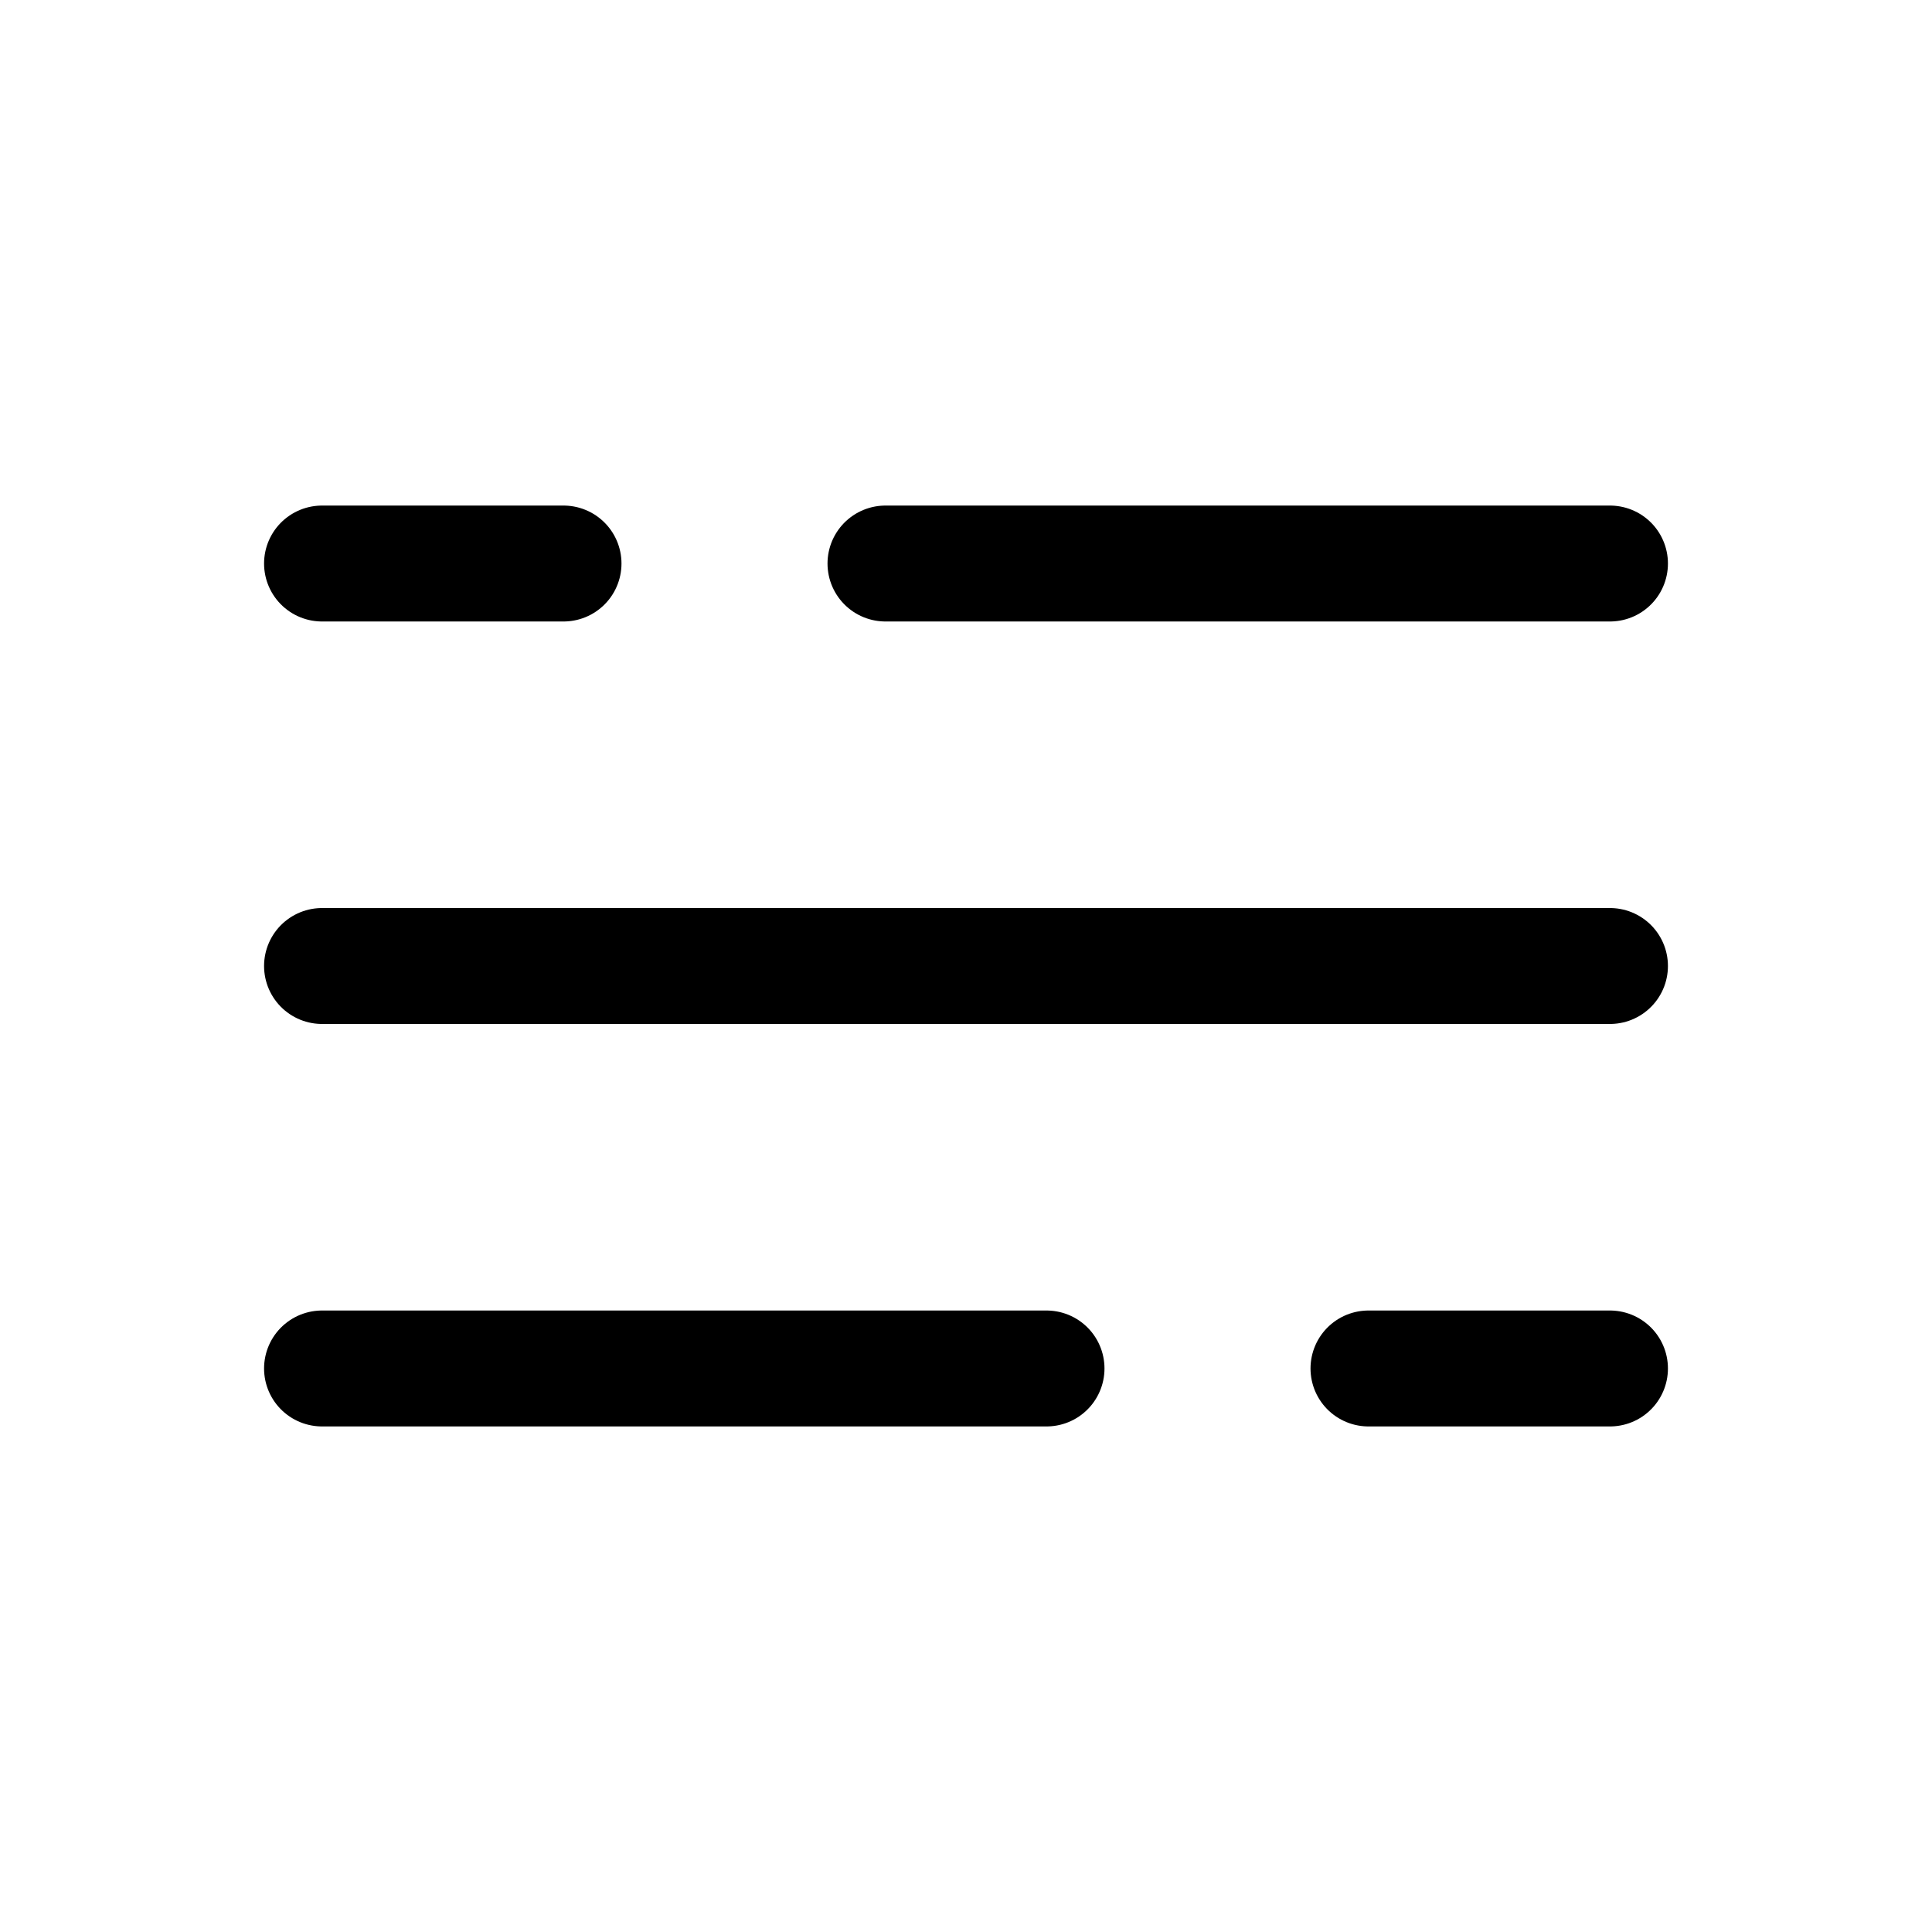
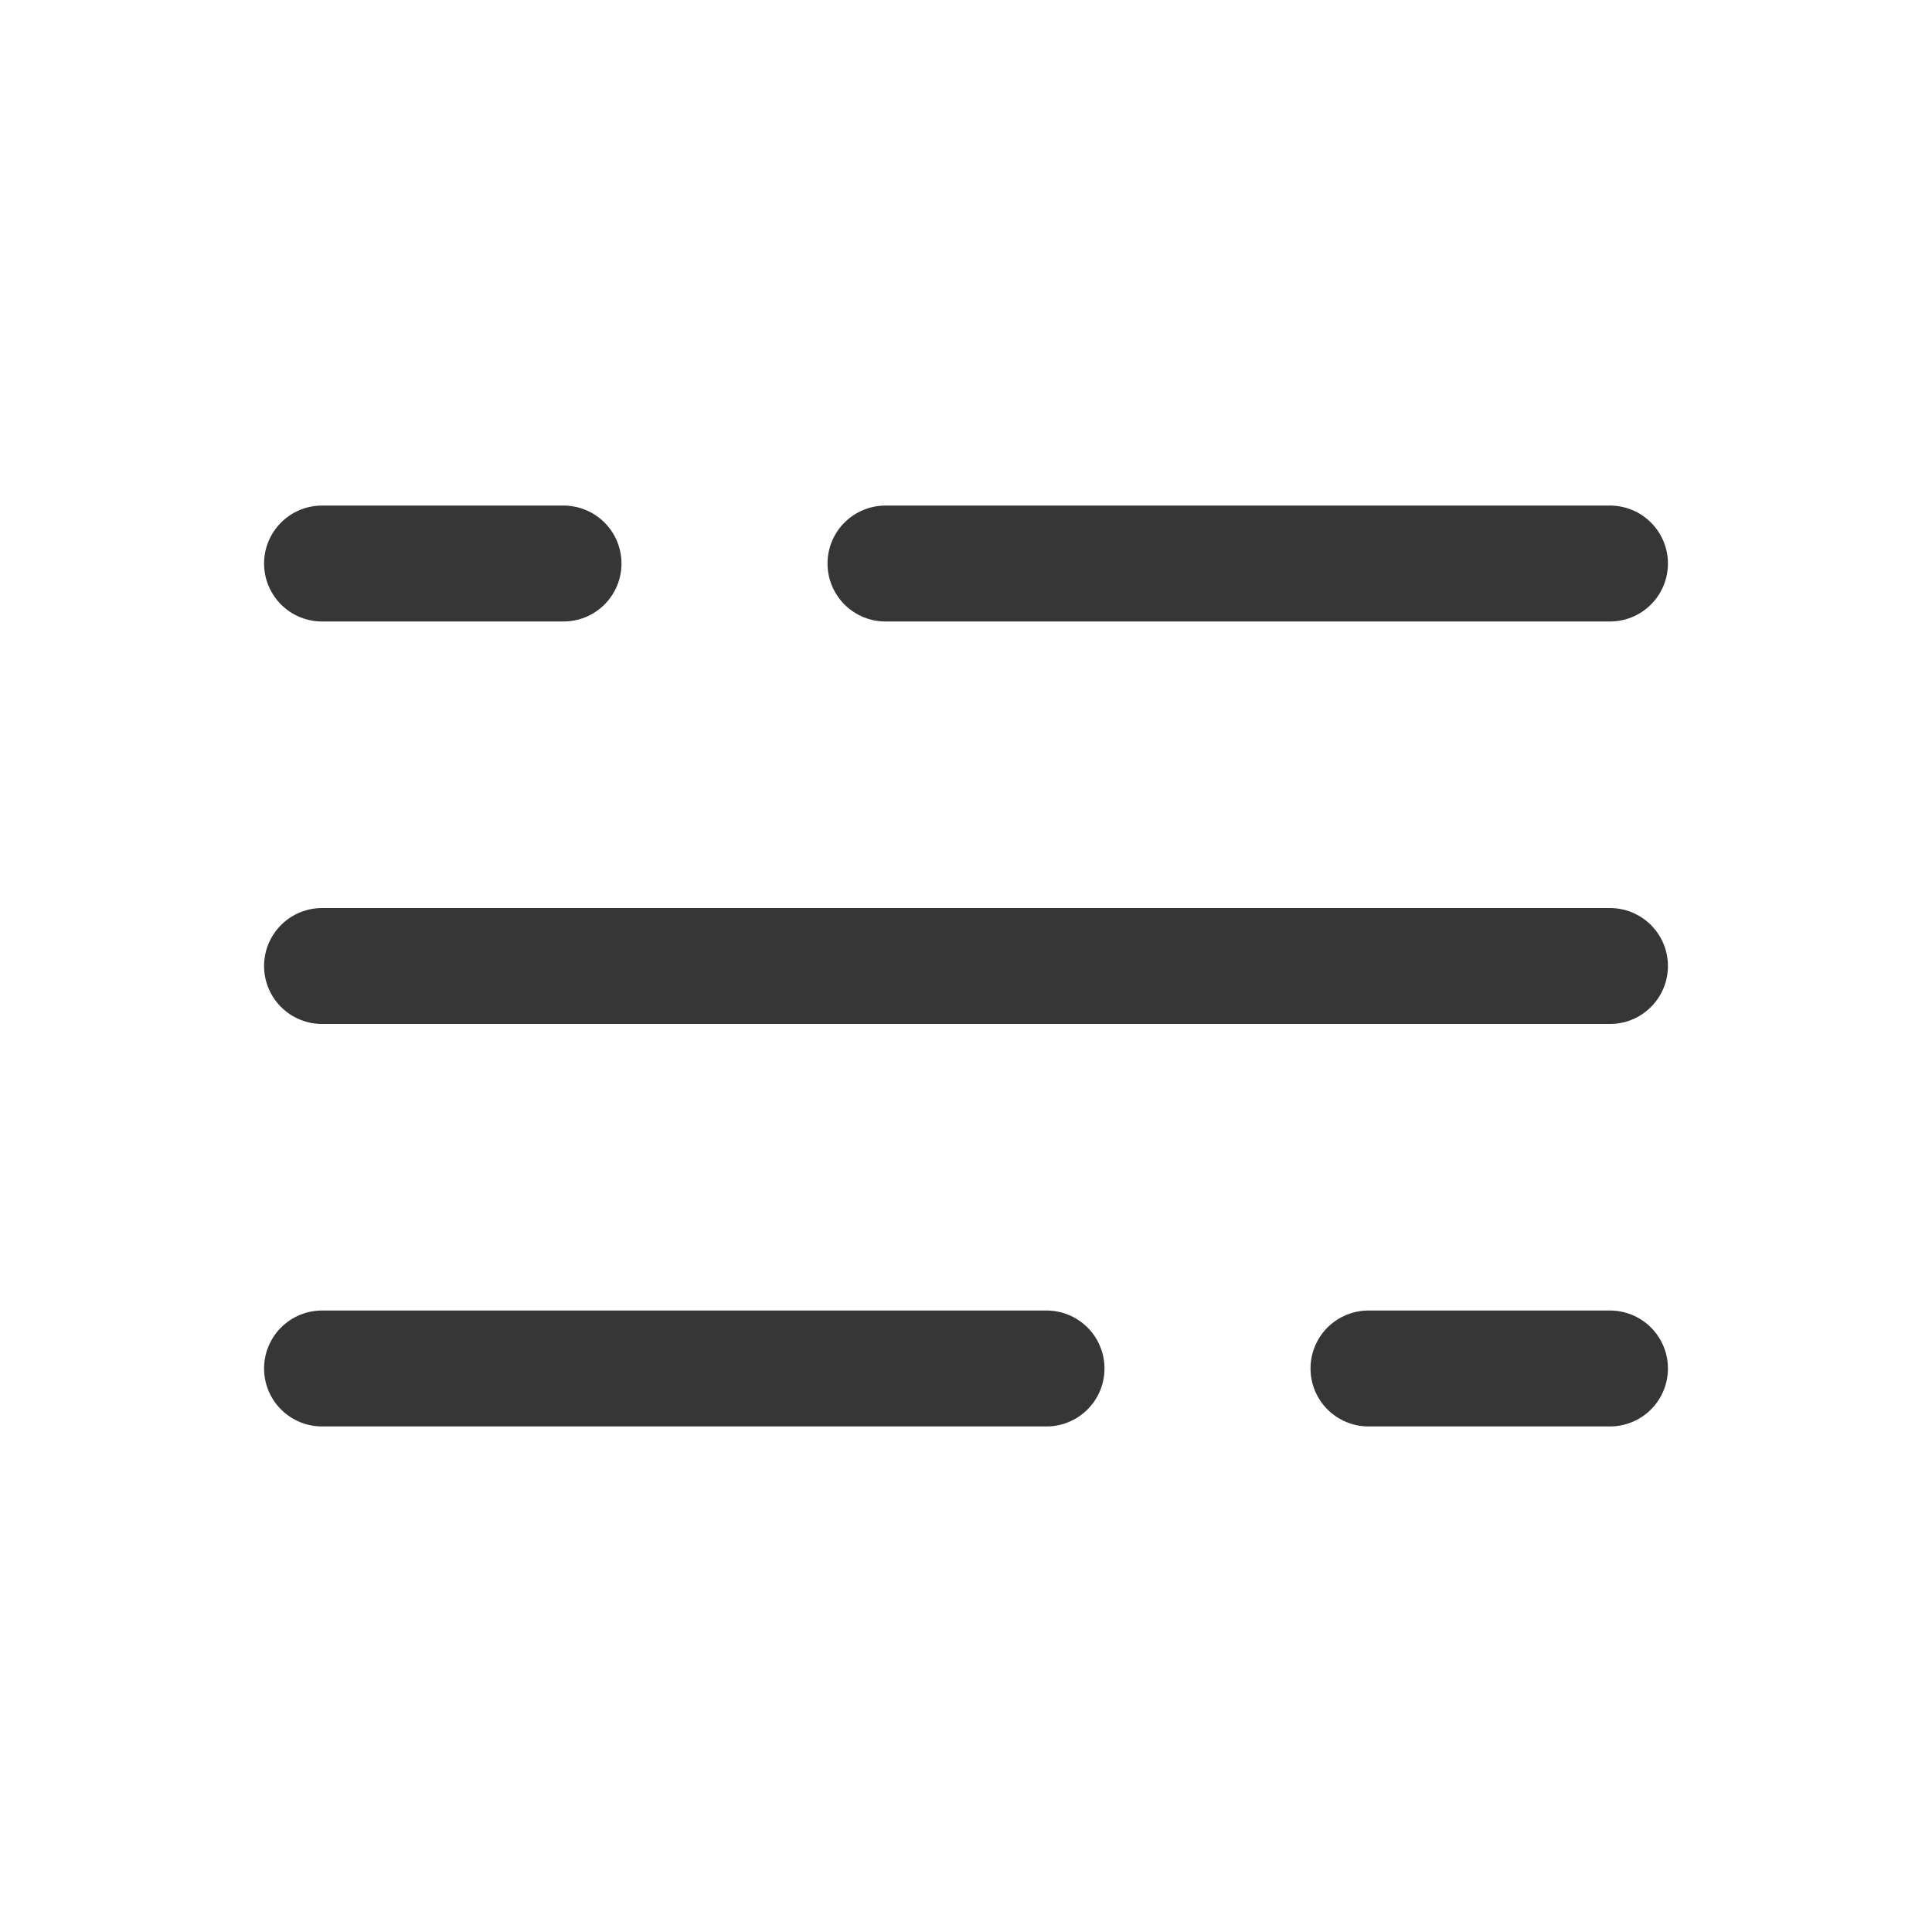
<svg xmlns="http://www.w3.org/2000/svg" width="25" height="25" viewBox="0 0 25 25" fill="none">
-   <path d="M4.167 7.292H7.292M20.833 7.292H11.458M20.833 17.708H17.708M4.167 17.708H13.542M4.167 12.5H20.833" stroke="black" stroke-width="1.5" stroke-linecap="round" />
+   <path d="M4.167 7.292H7.292M20.833 7.292H11.458M20.833 17.708H17.708M4.167 17.708H13.542M4.167 12.5H20.833" stroke="#363636" stroke-width="1.5" stroke-linecap="round" />
</svg>
